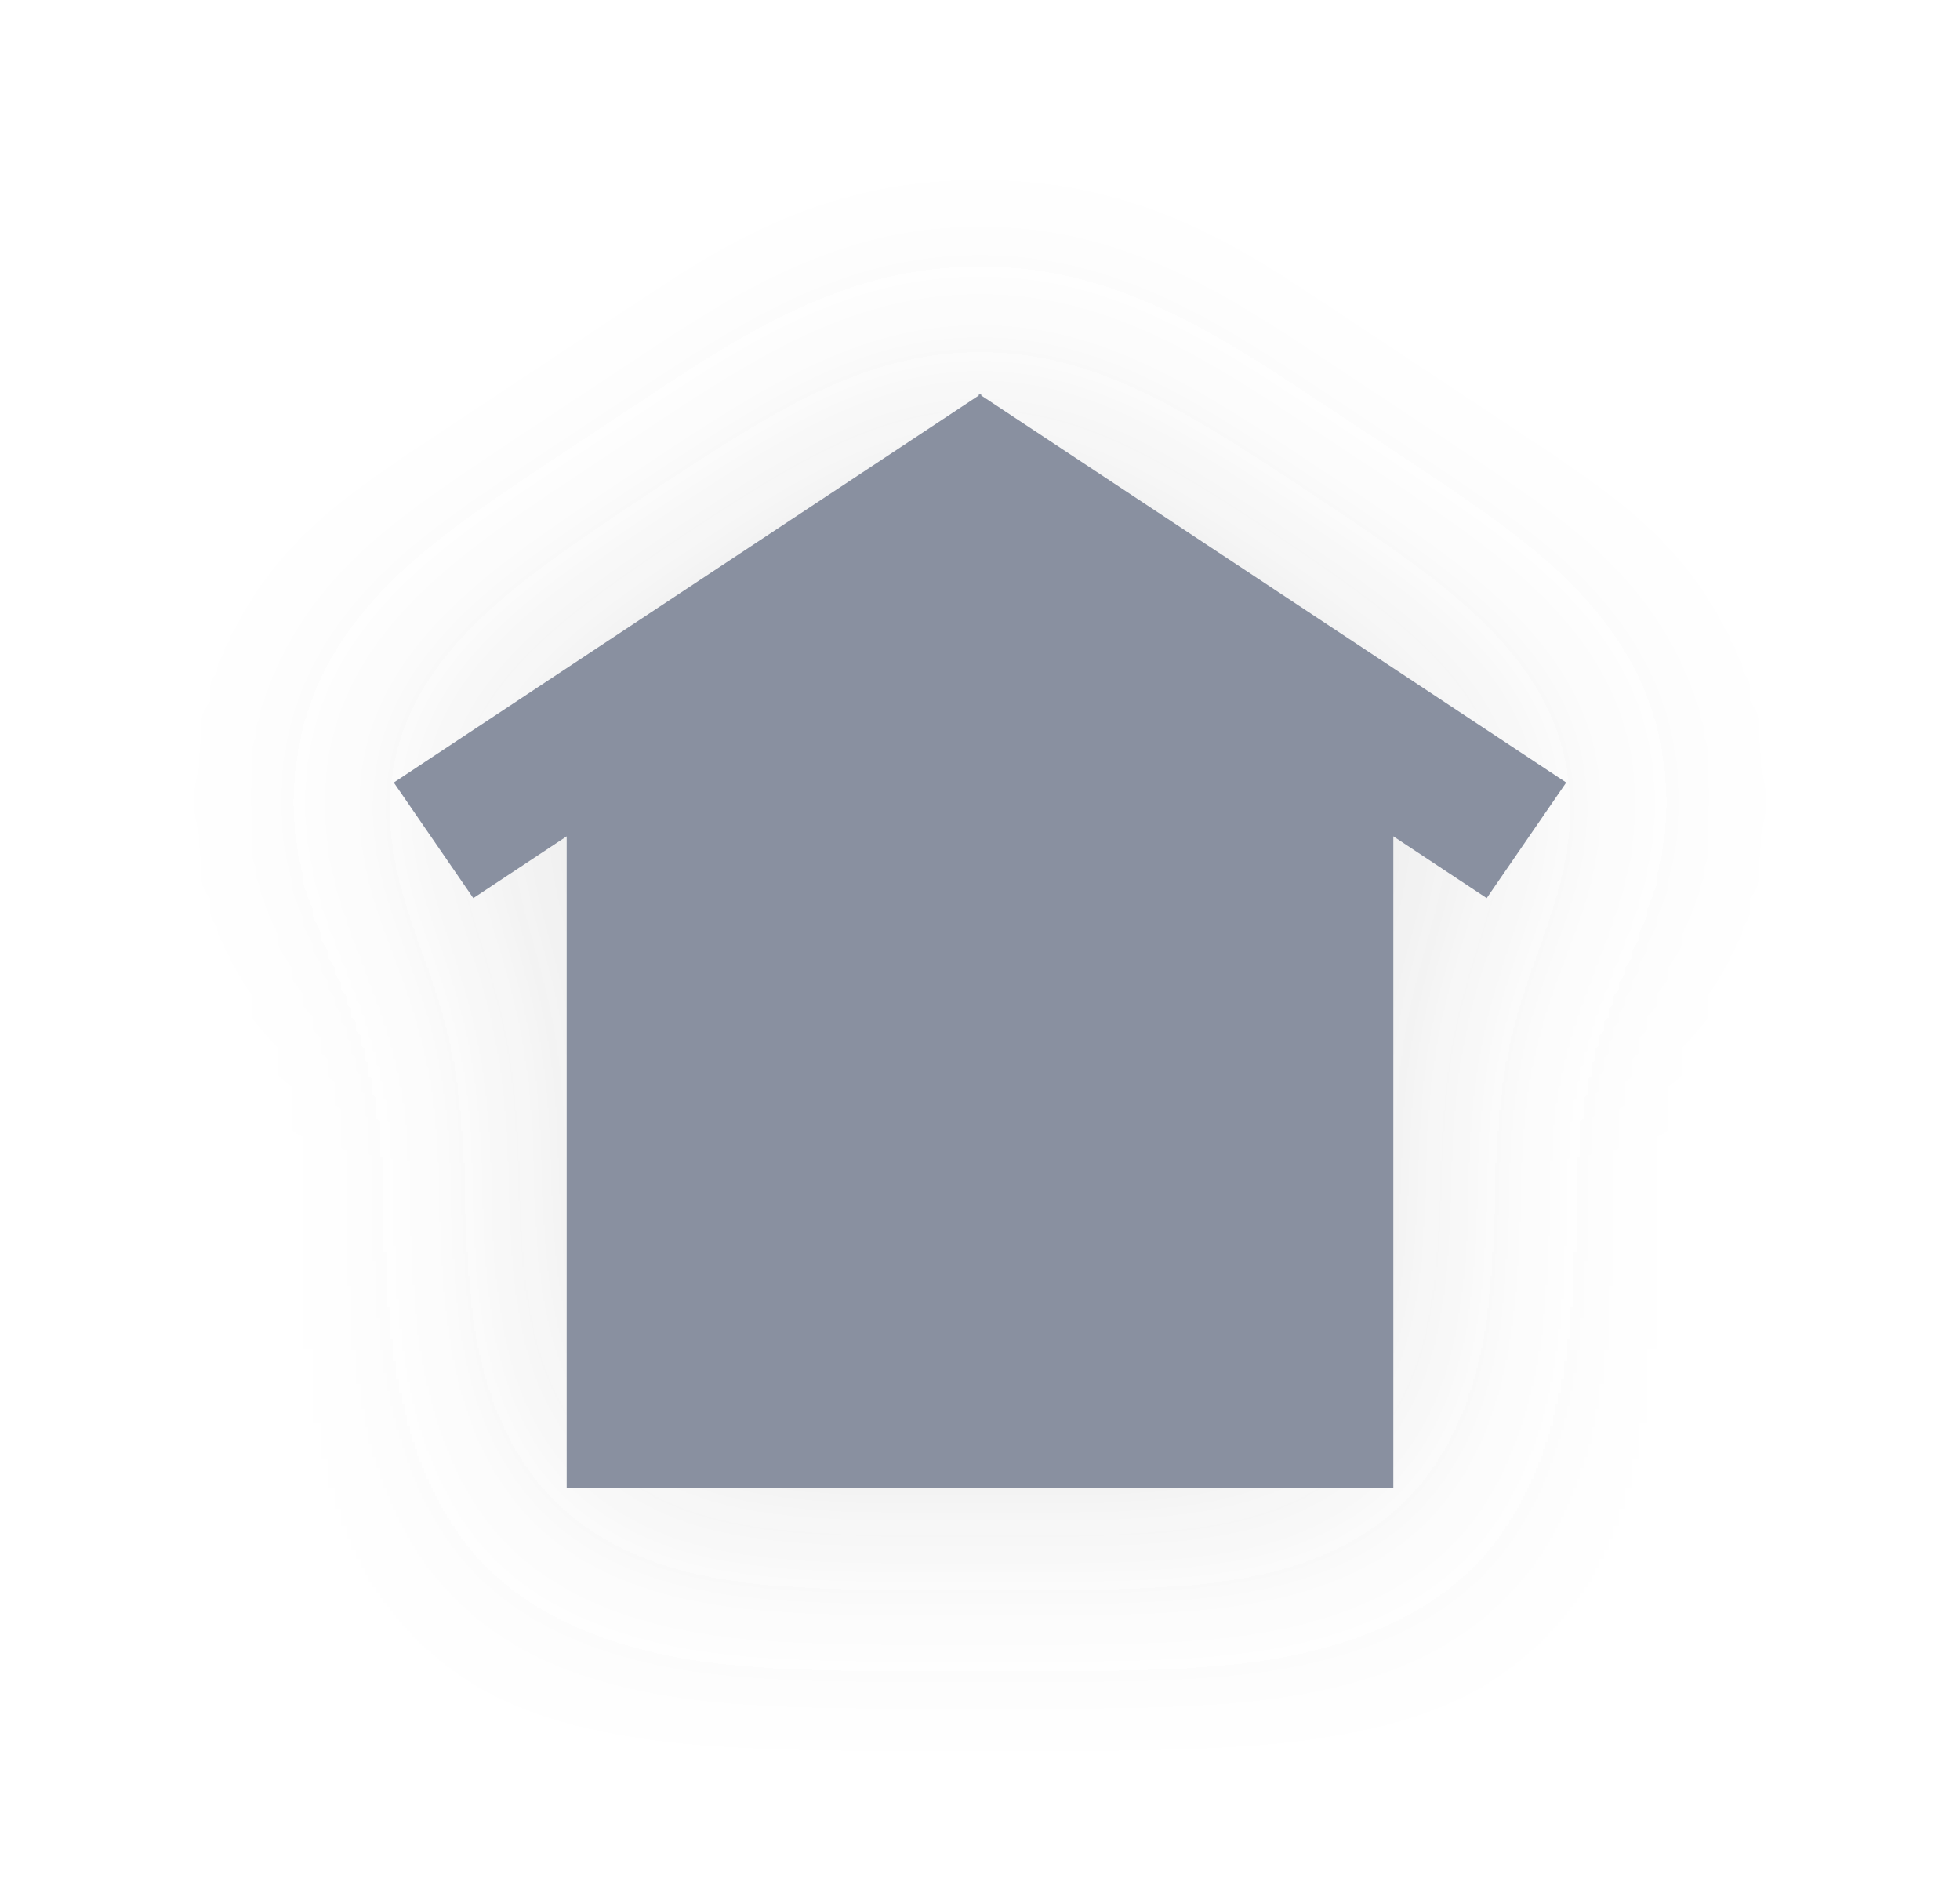
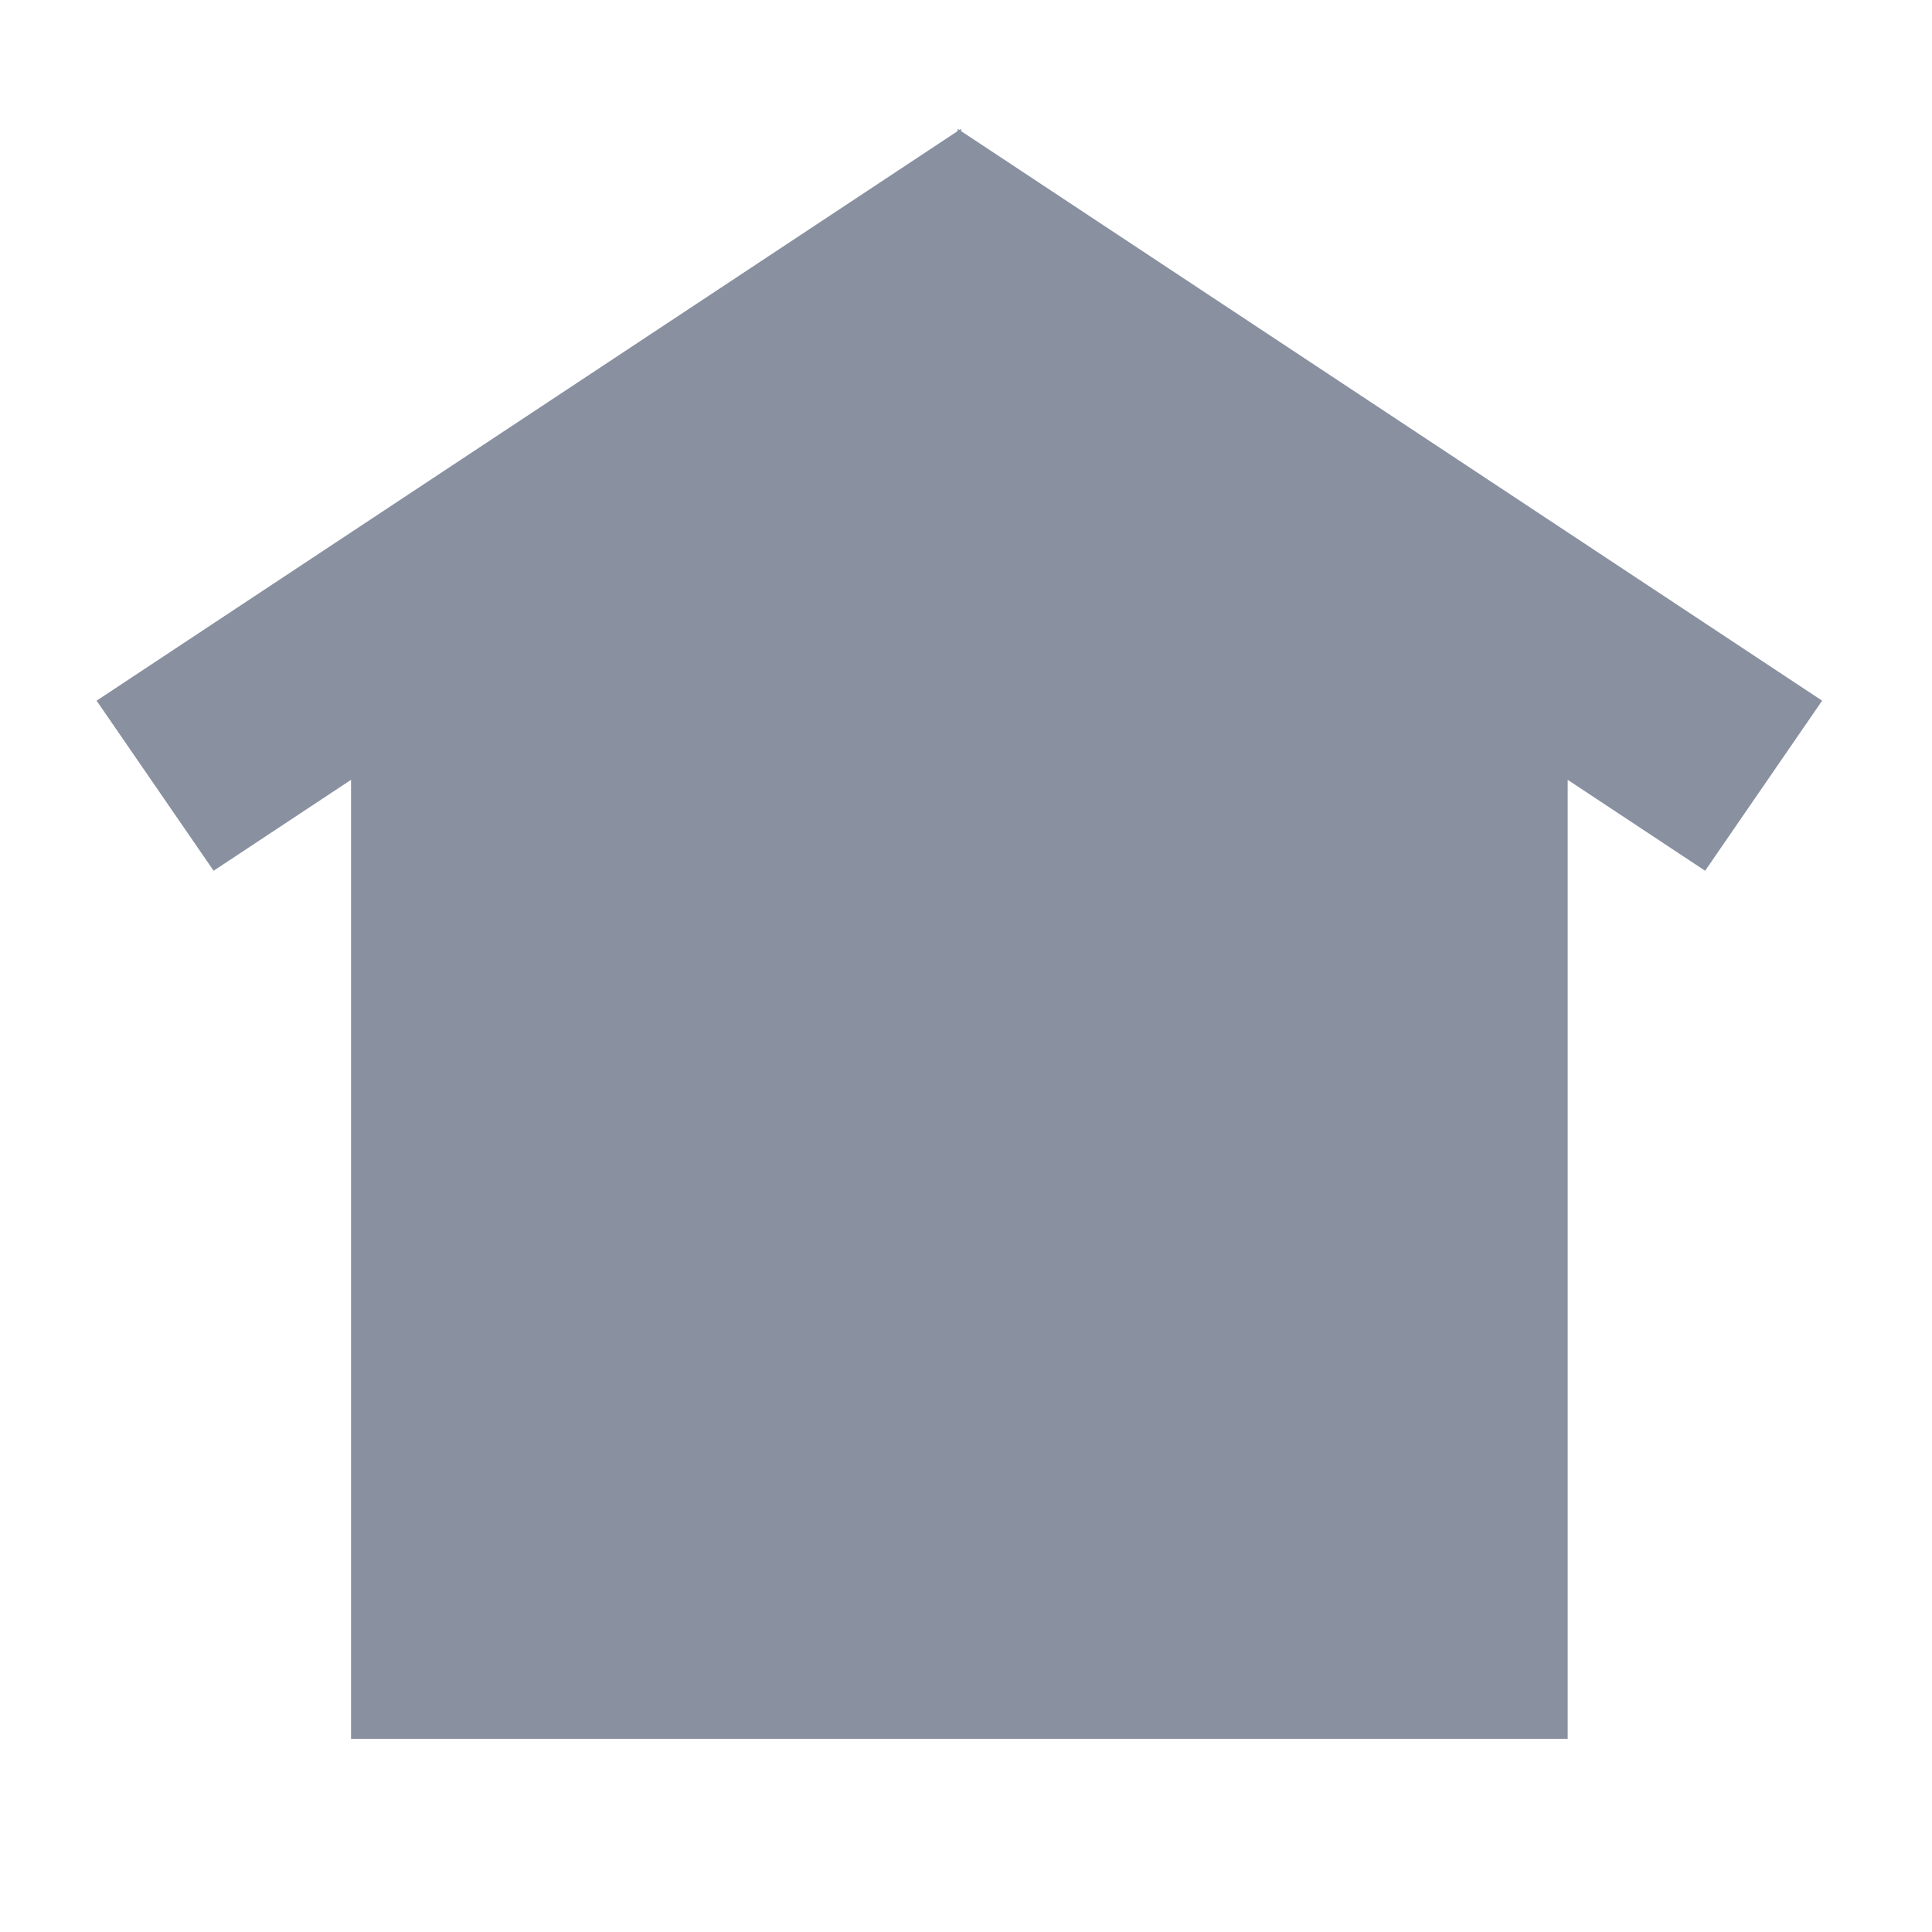
- <svg xmlns="http://www.w3.org/2000/svg" width="44.794" height="43" viewBox="0 0 44.794 43">
+ <svg xmlns="http://www.w3.org/2000/svg" width="30" height="30" viewBox="0 0 30 30">
  <defs>
    <style>
      .cls-1 {
-         fill: #8990a0;
+         fill: none;
+         opacity: 0.7;
      }

      .cls-2 {
-         fill: none;
-       }
- 
-       .cls-3 {
-         filter: url(#합치기_24);
+         fill: #8990a0;
      }
    </style>
-     <filter id="합치기_24" x="0" y="0" width="44.794" height="43" filterUnits="userSpaceOnUse">
-       <feOffset input="SourceAlpha" />
-       <feGaussianBlur stdDeviation="3" result="blur" />
-       <feFlood flood-color="#707070" flood-opacity="0.161" />
-       <feComposite operator="in" in2="blur" />
-       <feComposite in="SourceGraphic" />
-     </filter>
  </defs>
-   <g id="그룹_201" data-name="그룹 201" transform="translate(-471 -62)">
-     <g class="cls-3" transform="matrix(1, 0, 0, 1, 471, 62)">
-       <path id="합치기_24-2" data-name="합치기 24" class="cls-1" d="M1534.424,23h-9.473V8.109l-2.134,1.412L1521,6.88l13.37-8.844V-2l.027.018.027-.018v.036l13.37,8.844-1.817,2.641-2.134-1.412V23Zm-.054,0h0Z" transform="translate(-1512 11)" />
-     </g>
-     <rect id="사각형_301" data-name="사각형 301" class="cls-2" width="30" height="30" transform="translate(478.5 69)" />
+   <g id="그룹_207" data-name="그룹 207" transform="translate(-398.5 -548)">
+     <rect id="사각형_317" data-name="사각형 317" class="cls-1" width="30" height="30" transform="translate(398.5 548)" />
+     <path id="합치기_24" data-name="합치기 24" class="cls-2" d="M1534.424,23h-9.473V8.109l-2.134,1.412L1521,6.88l13.37-8.844V-2l.027.018.027-.018v.036l13.37,8.844-1.817,2.641-2.134-1.412V23Zm-.054,0h0Z" transform="translate(-1121 552)" />
  </g>
</svg>
